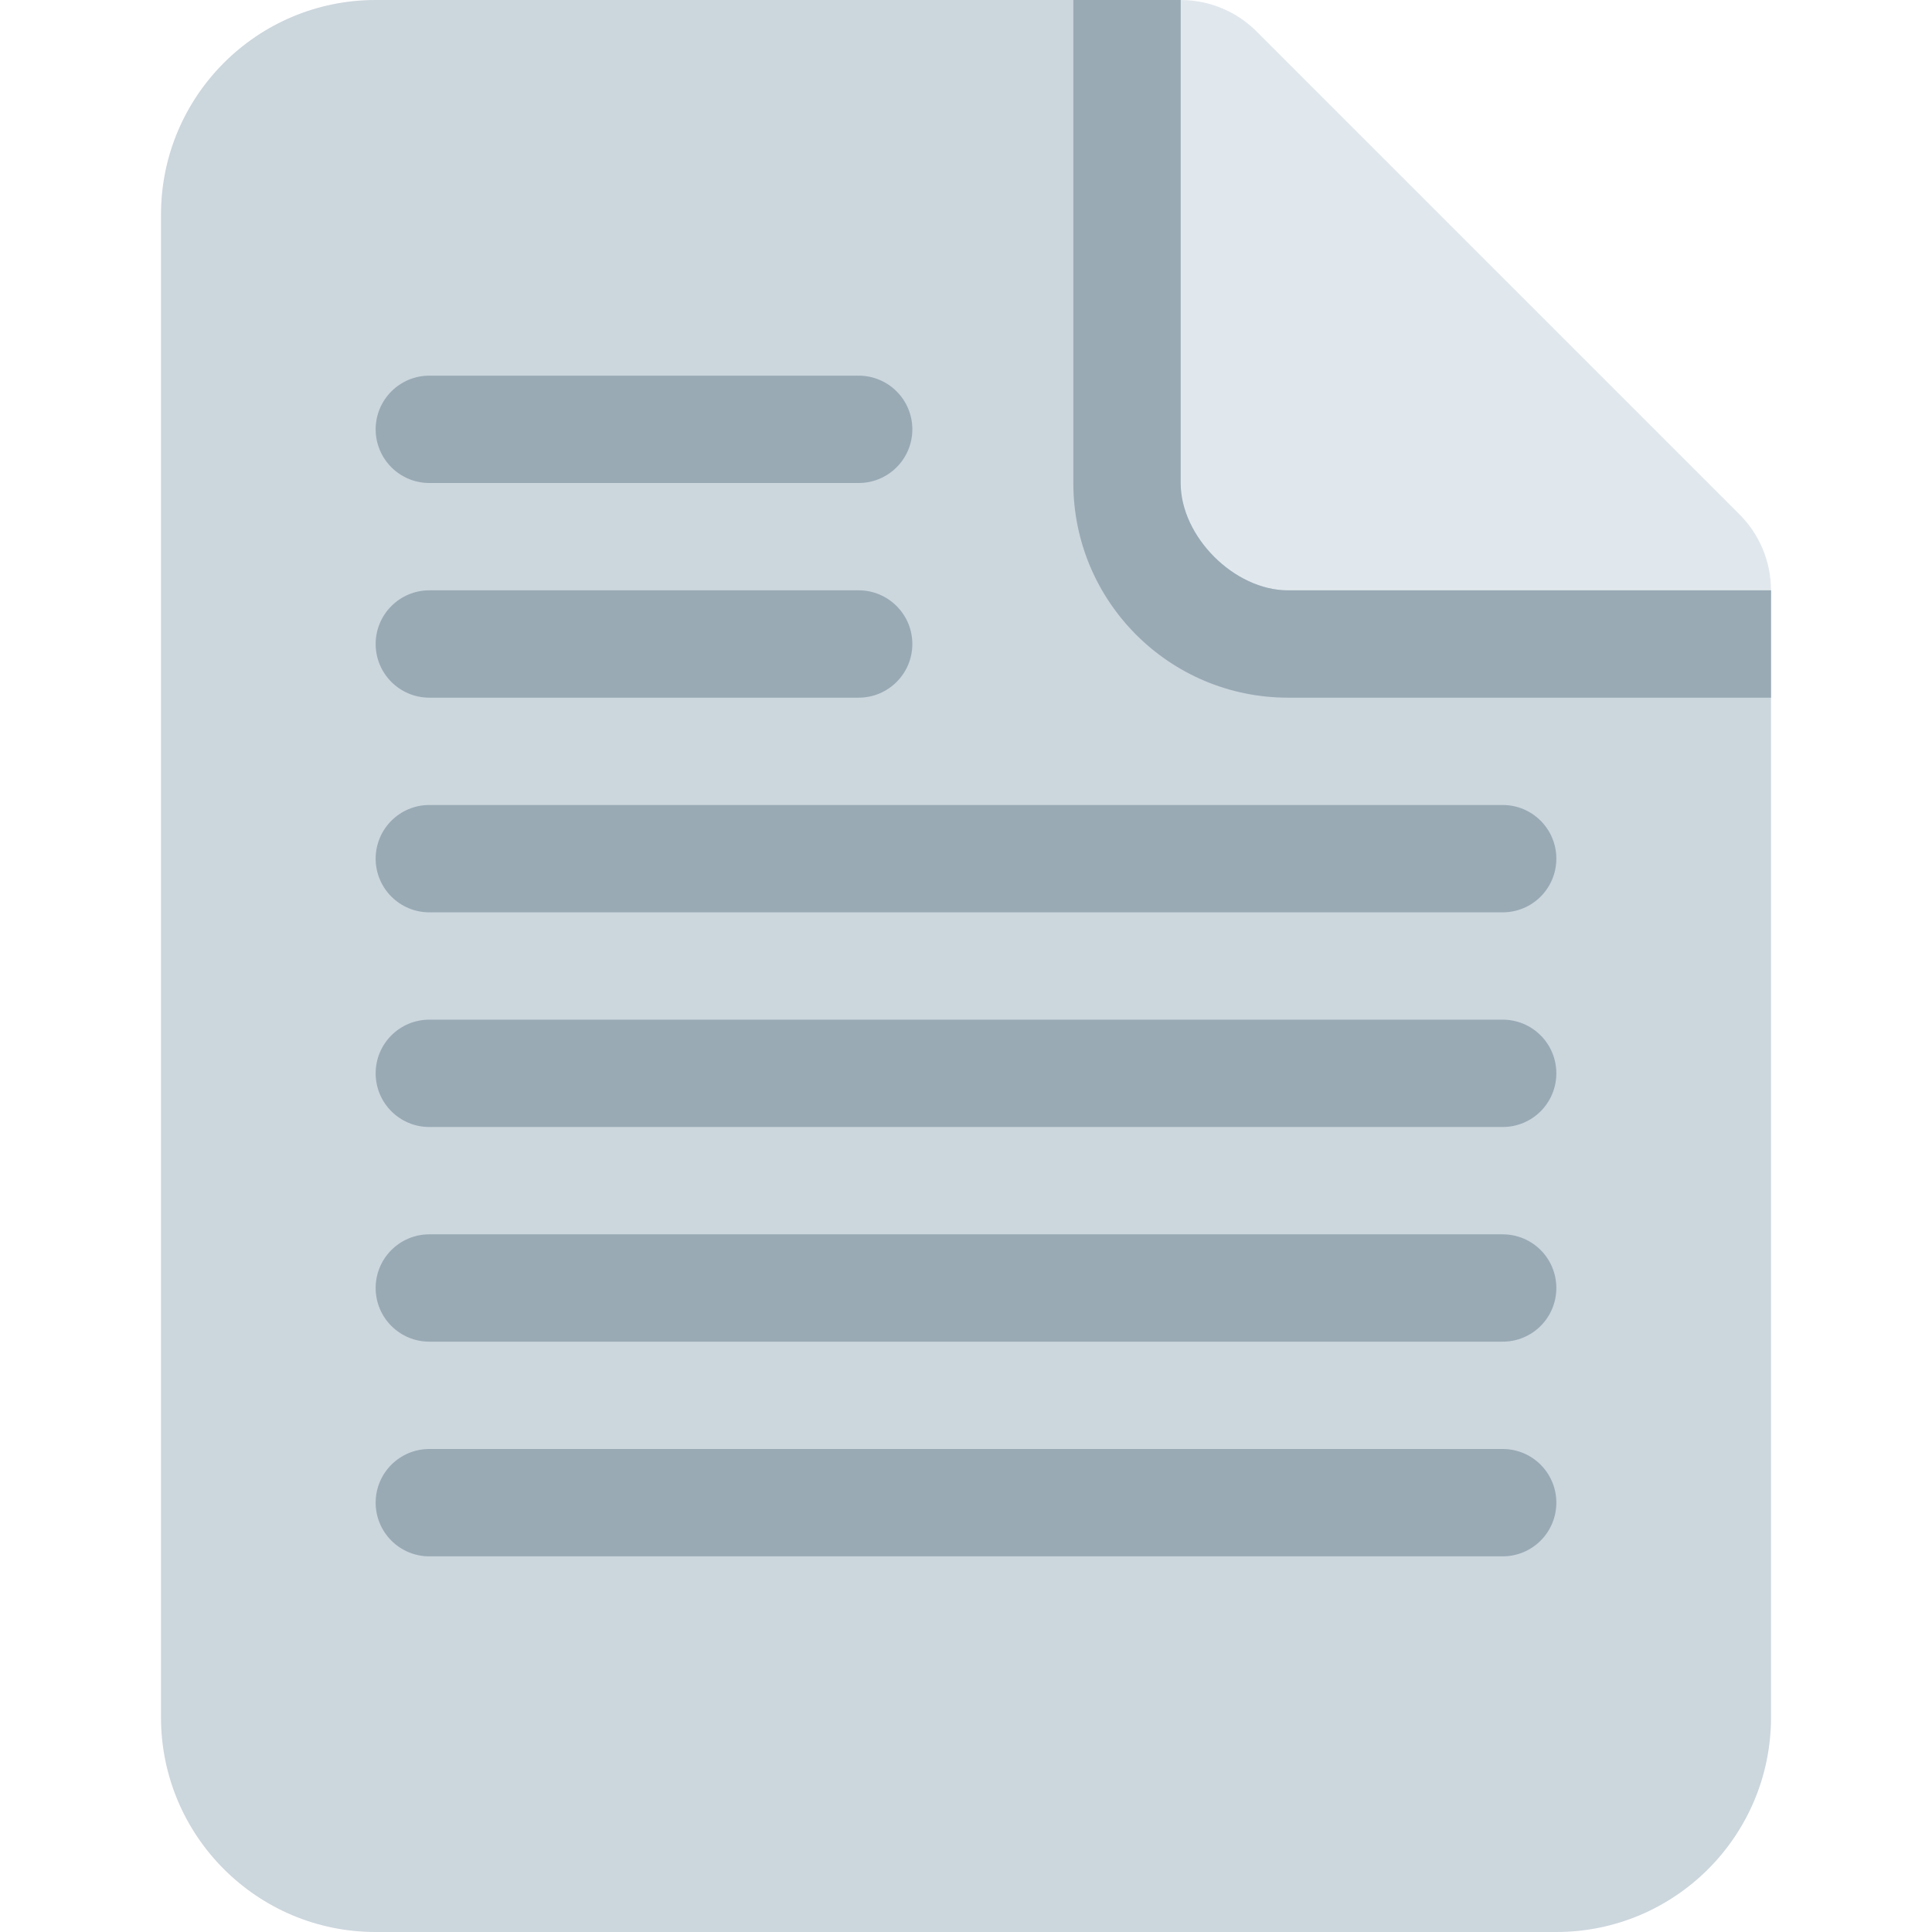
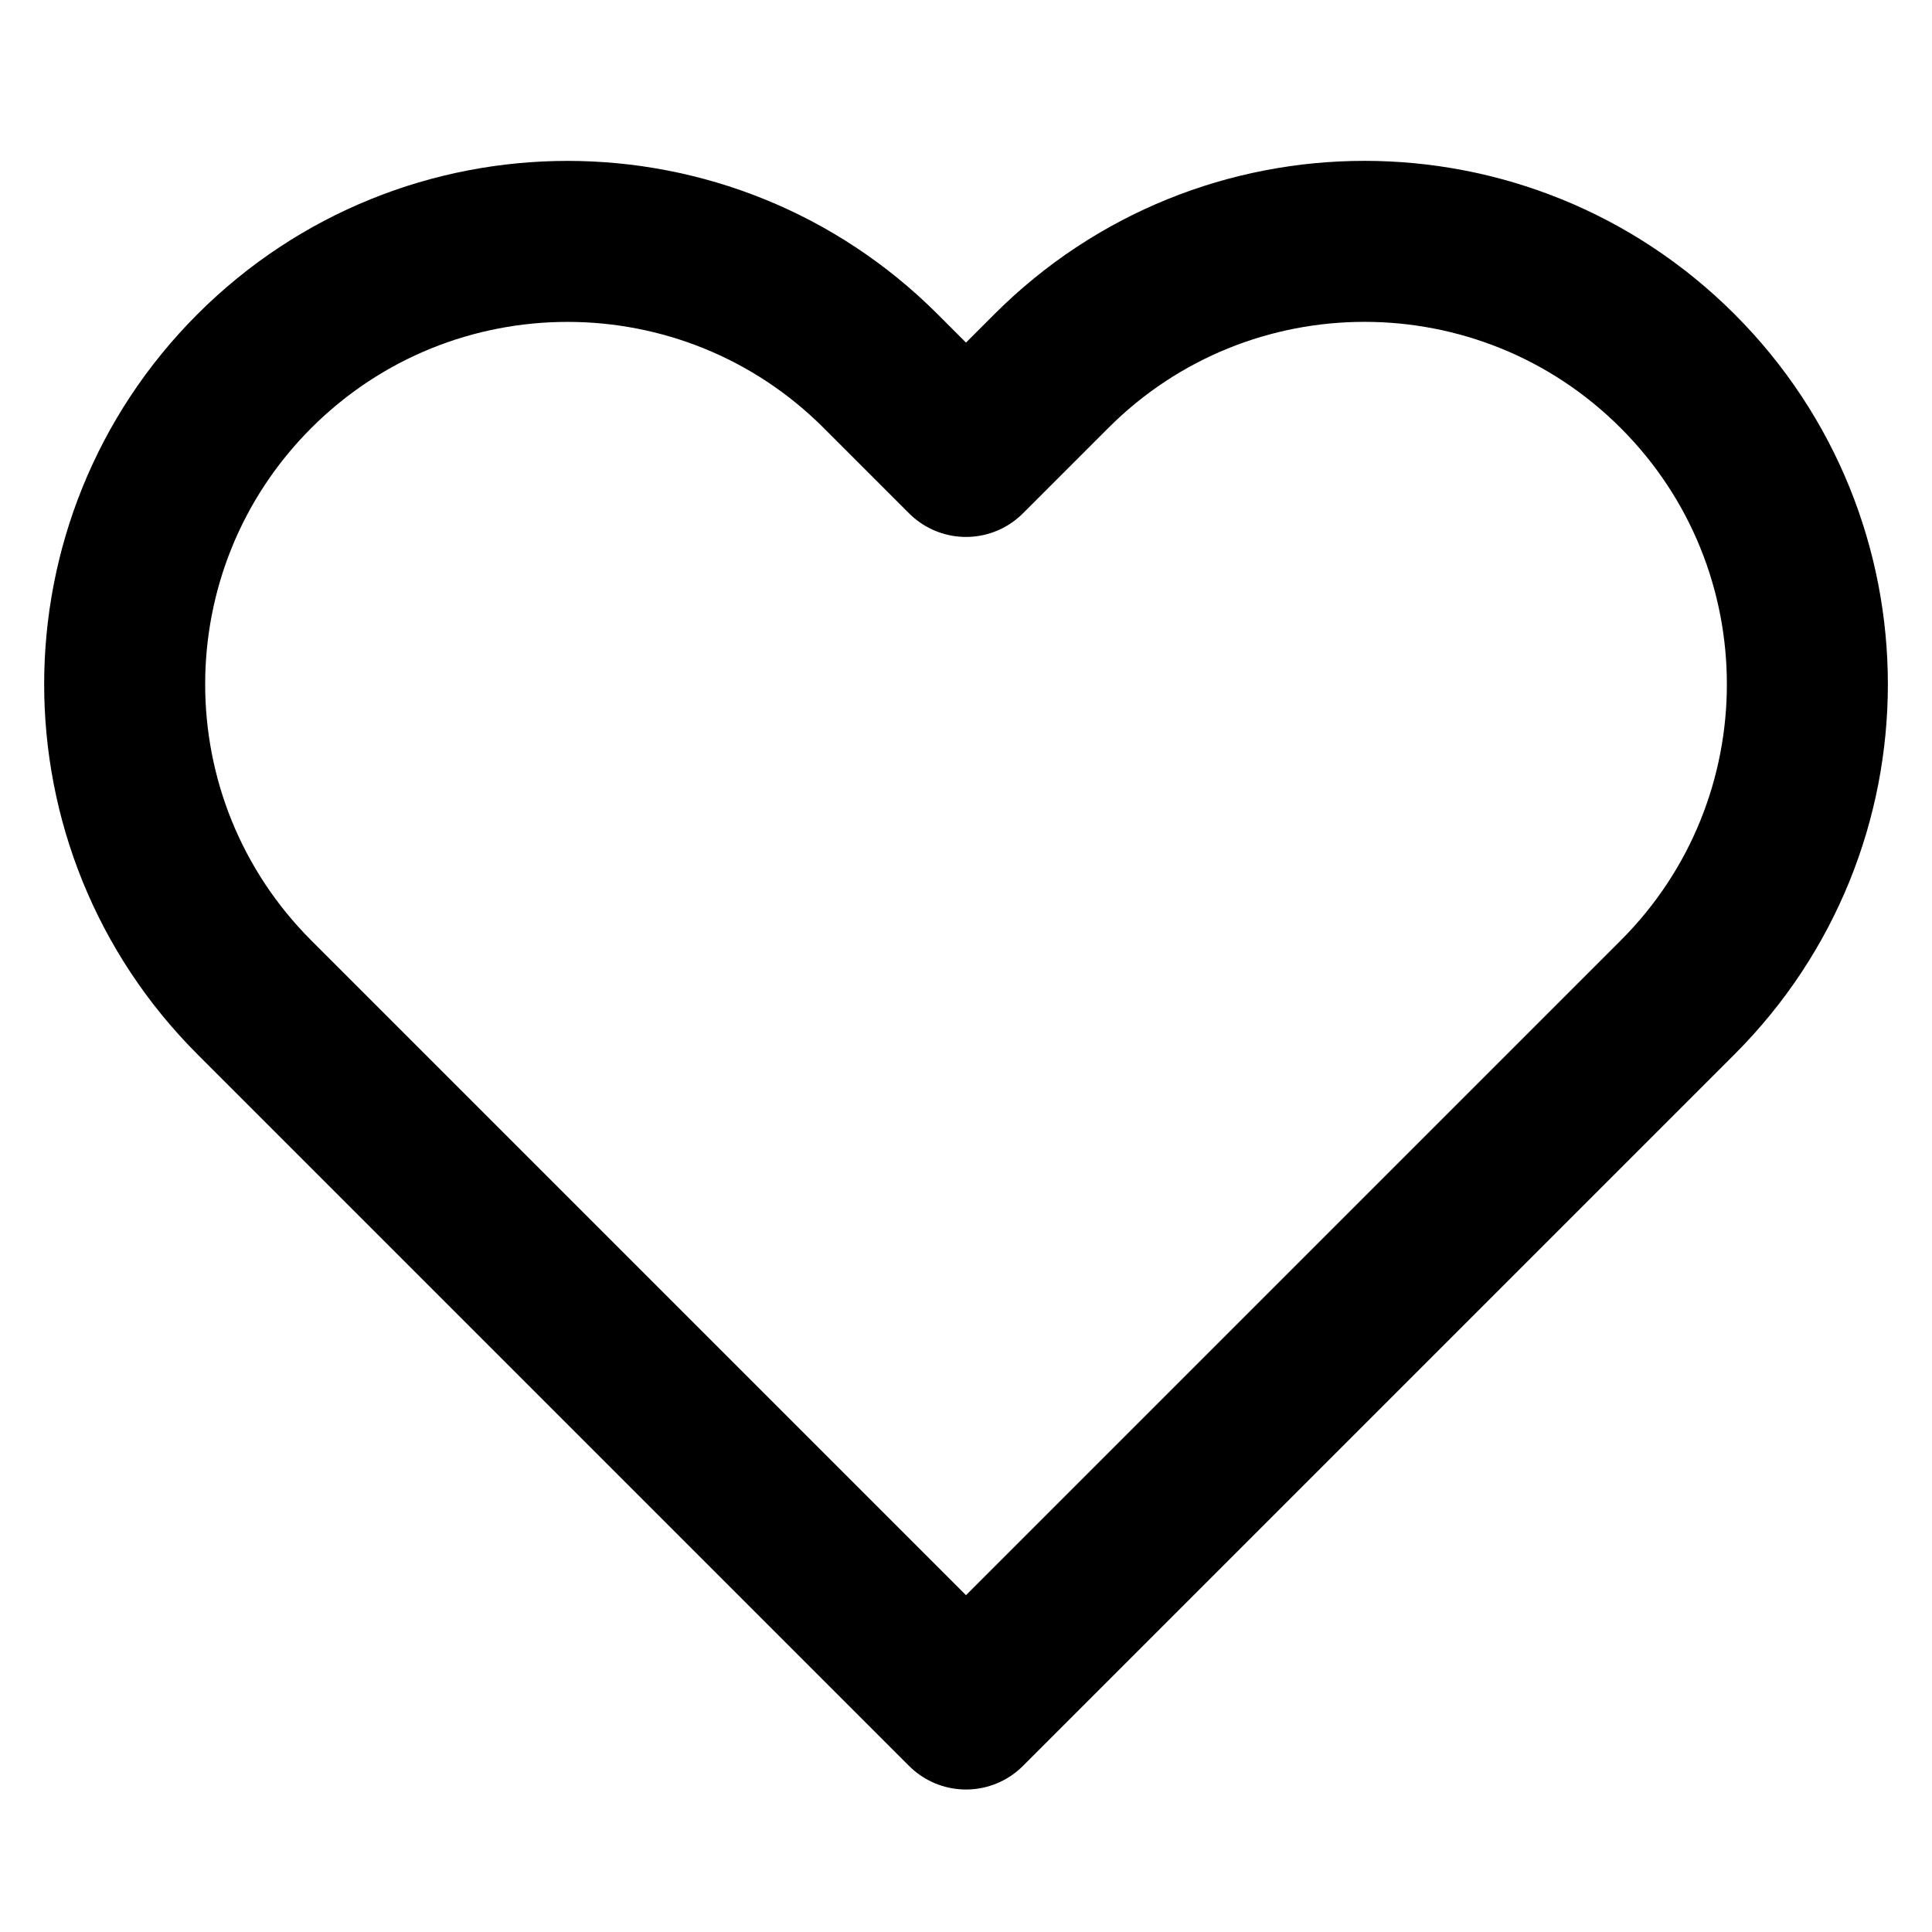
- <svg xmlns="http://www.w3.org/2000/svg" viewBox="0 0 36 36">
-   <path fill="#E1E8ED" d="M32.415 9.586l-9-9C23.054.225 22.553 0 22 0c-1.104 0-1.999.896-2 2 0 .552.224 1.053.586 1.415l-3.859 3.859 9 9 3.859-3.859c.362.361.862.585 1.414.585 1.104 0 2.001-.896 2-2 0-.552-.224-1.052-.585-1.414z" />
-   <path fill="#CCD6DD" d="M22 0H7C4.791 0 3 1.791 3 4v28c0 2.209 1.791 4 4 4h22c2.209 0 4-1.791 4-4V11h-9c-1 0-2-1-2-2V0z" />
-   <path fill="#99AAB5" d="M22 0h-2v9c0 2.209 1.791 4 4 4h9v-2h-9c-1 0-2-1-2-2V0zm-5 8c0 .552-.448 1-1 1H8c-.552 0-1-.448-1-1s.448-1 1-1h8c.552 0 1 .448 1 1zm0 4c0 .552-.448 1-1 1H8c-.552 0-1-.448-1-1s.448-1 1-1h8c.552 0 1 .448 1 1zm12 4c0 .552-.447 1-1 1H8c-.552 0-1-.448-1-1s.448-1 1-1h20c.553 0 1 .448 1 1zm0 4c0 .553-.447 1-1 1H8c-.552 0-1-.447-1-1 0-.553.448-1 1-1h20c.553 0 1 .447 1 1zm0 4c0 .553-.447 1-1 1H8c-.552 0-1-.447-1-1 0-.553.448-1 1-1h20c.553 0 1 .447 1 1zm0 4c0 .553-.447 1-1 1H8c-.552 0-1-.447-1-1 0-.553.448-1 1-1h20c.553 0 1 .447 1 1z" />
+ <svg xmlns="http://www.w3.org/2000/svg" width="24" height="24" viewBox="0 0 24 24" fill="none" stroke="currentColor" stroke-width="2" stroke-linecap="round" stroke-linejoin="round" class="feather feather-heart">
+   <path d="M20.84 4.61a5.5 5.5 0 0 0-7.78 0L12 5.67l-1.06-1.06a5.5 5.5 0 0 0-7.78 7.78l1.06 1.06L12 21.23l7.78-7.78 1.06-1.06a5.5 5.5 0 0 0 0-7.78z" />
</svg>
